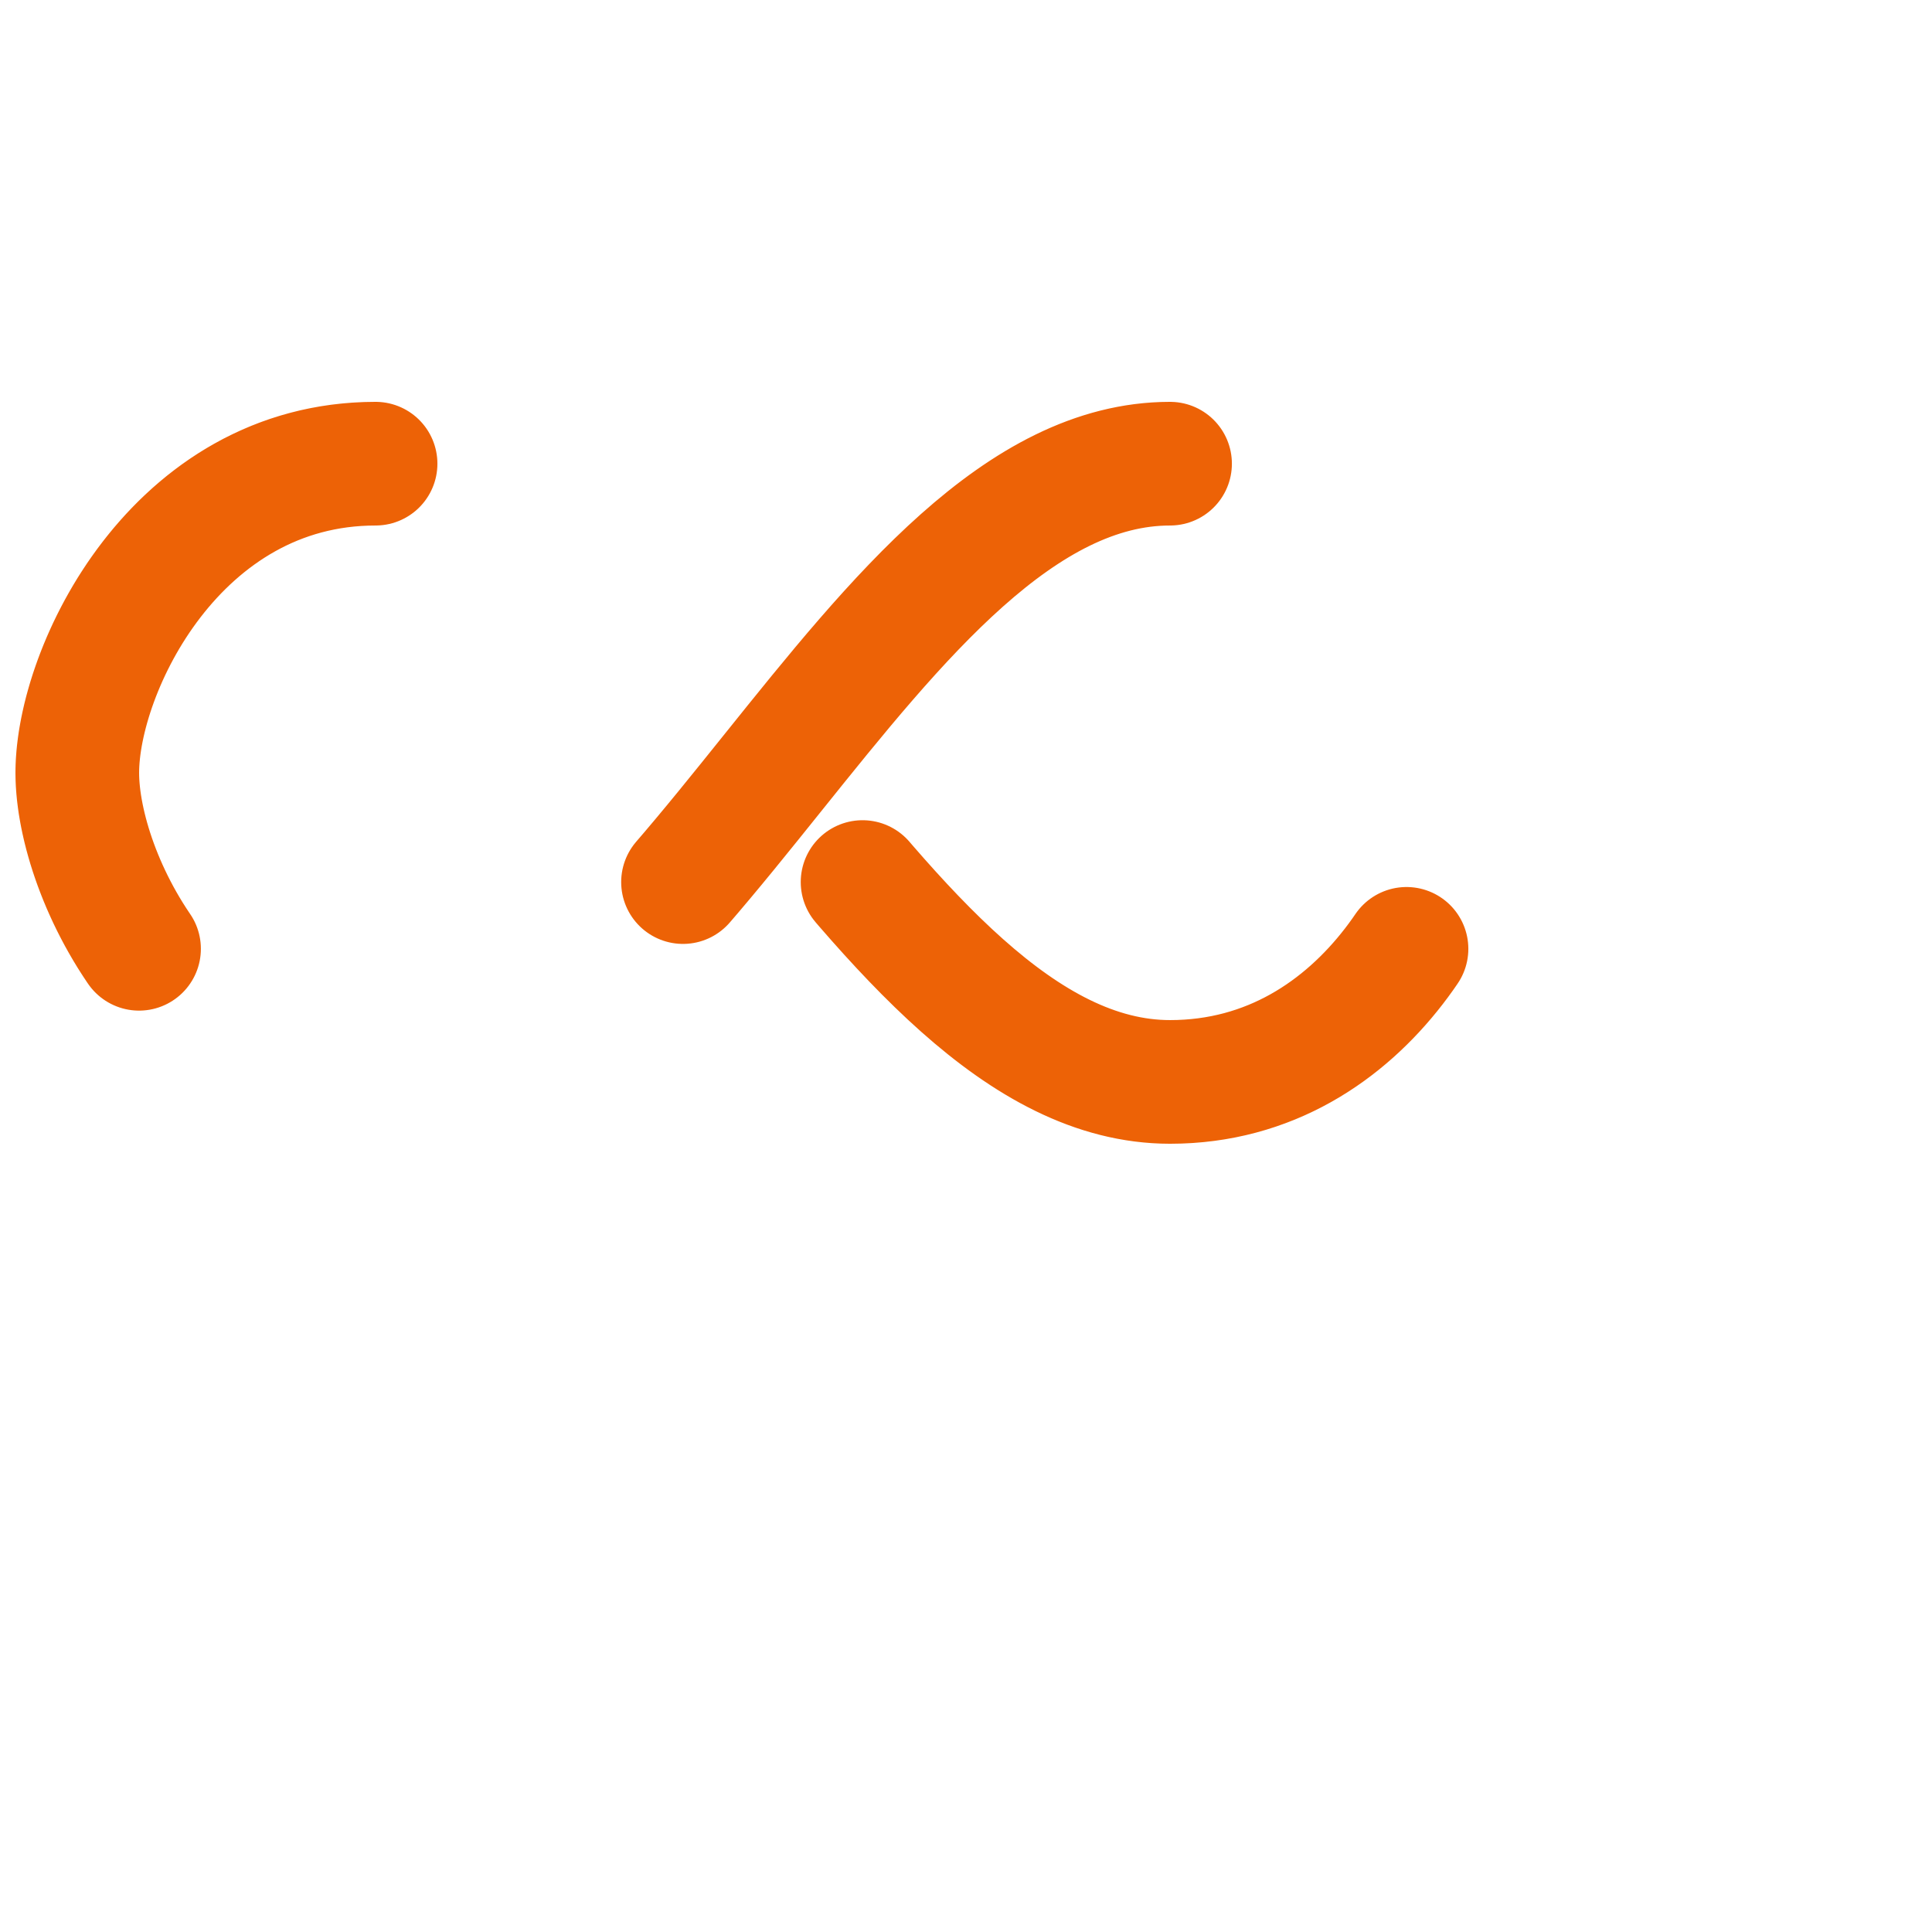
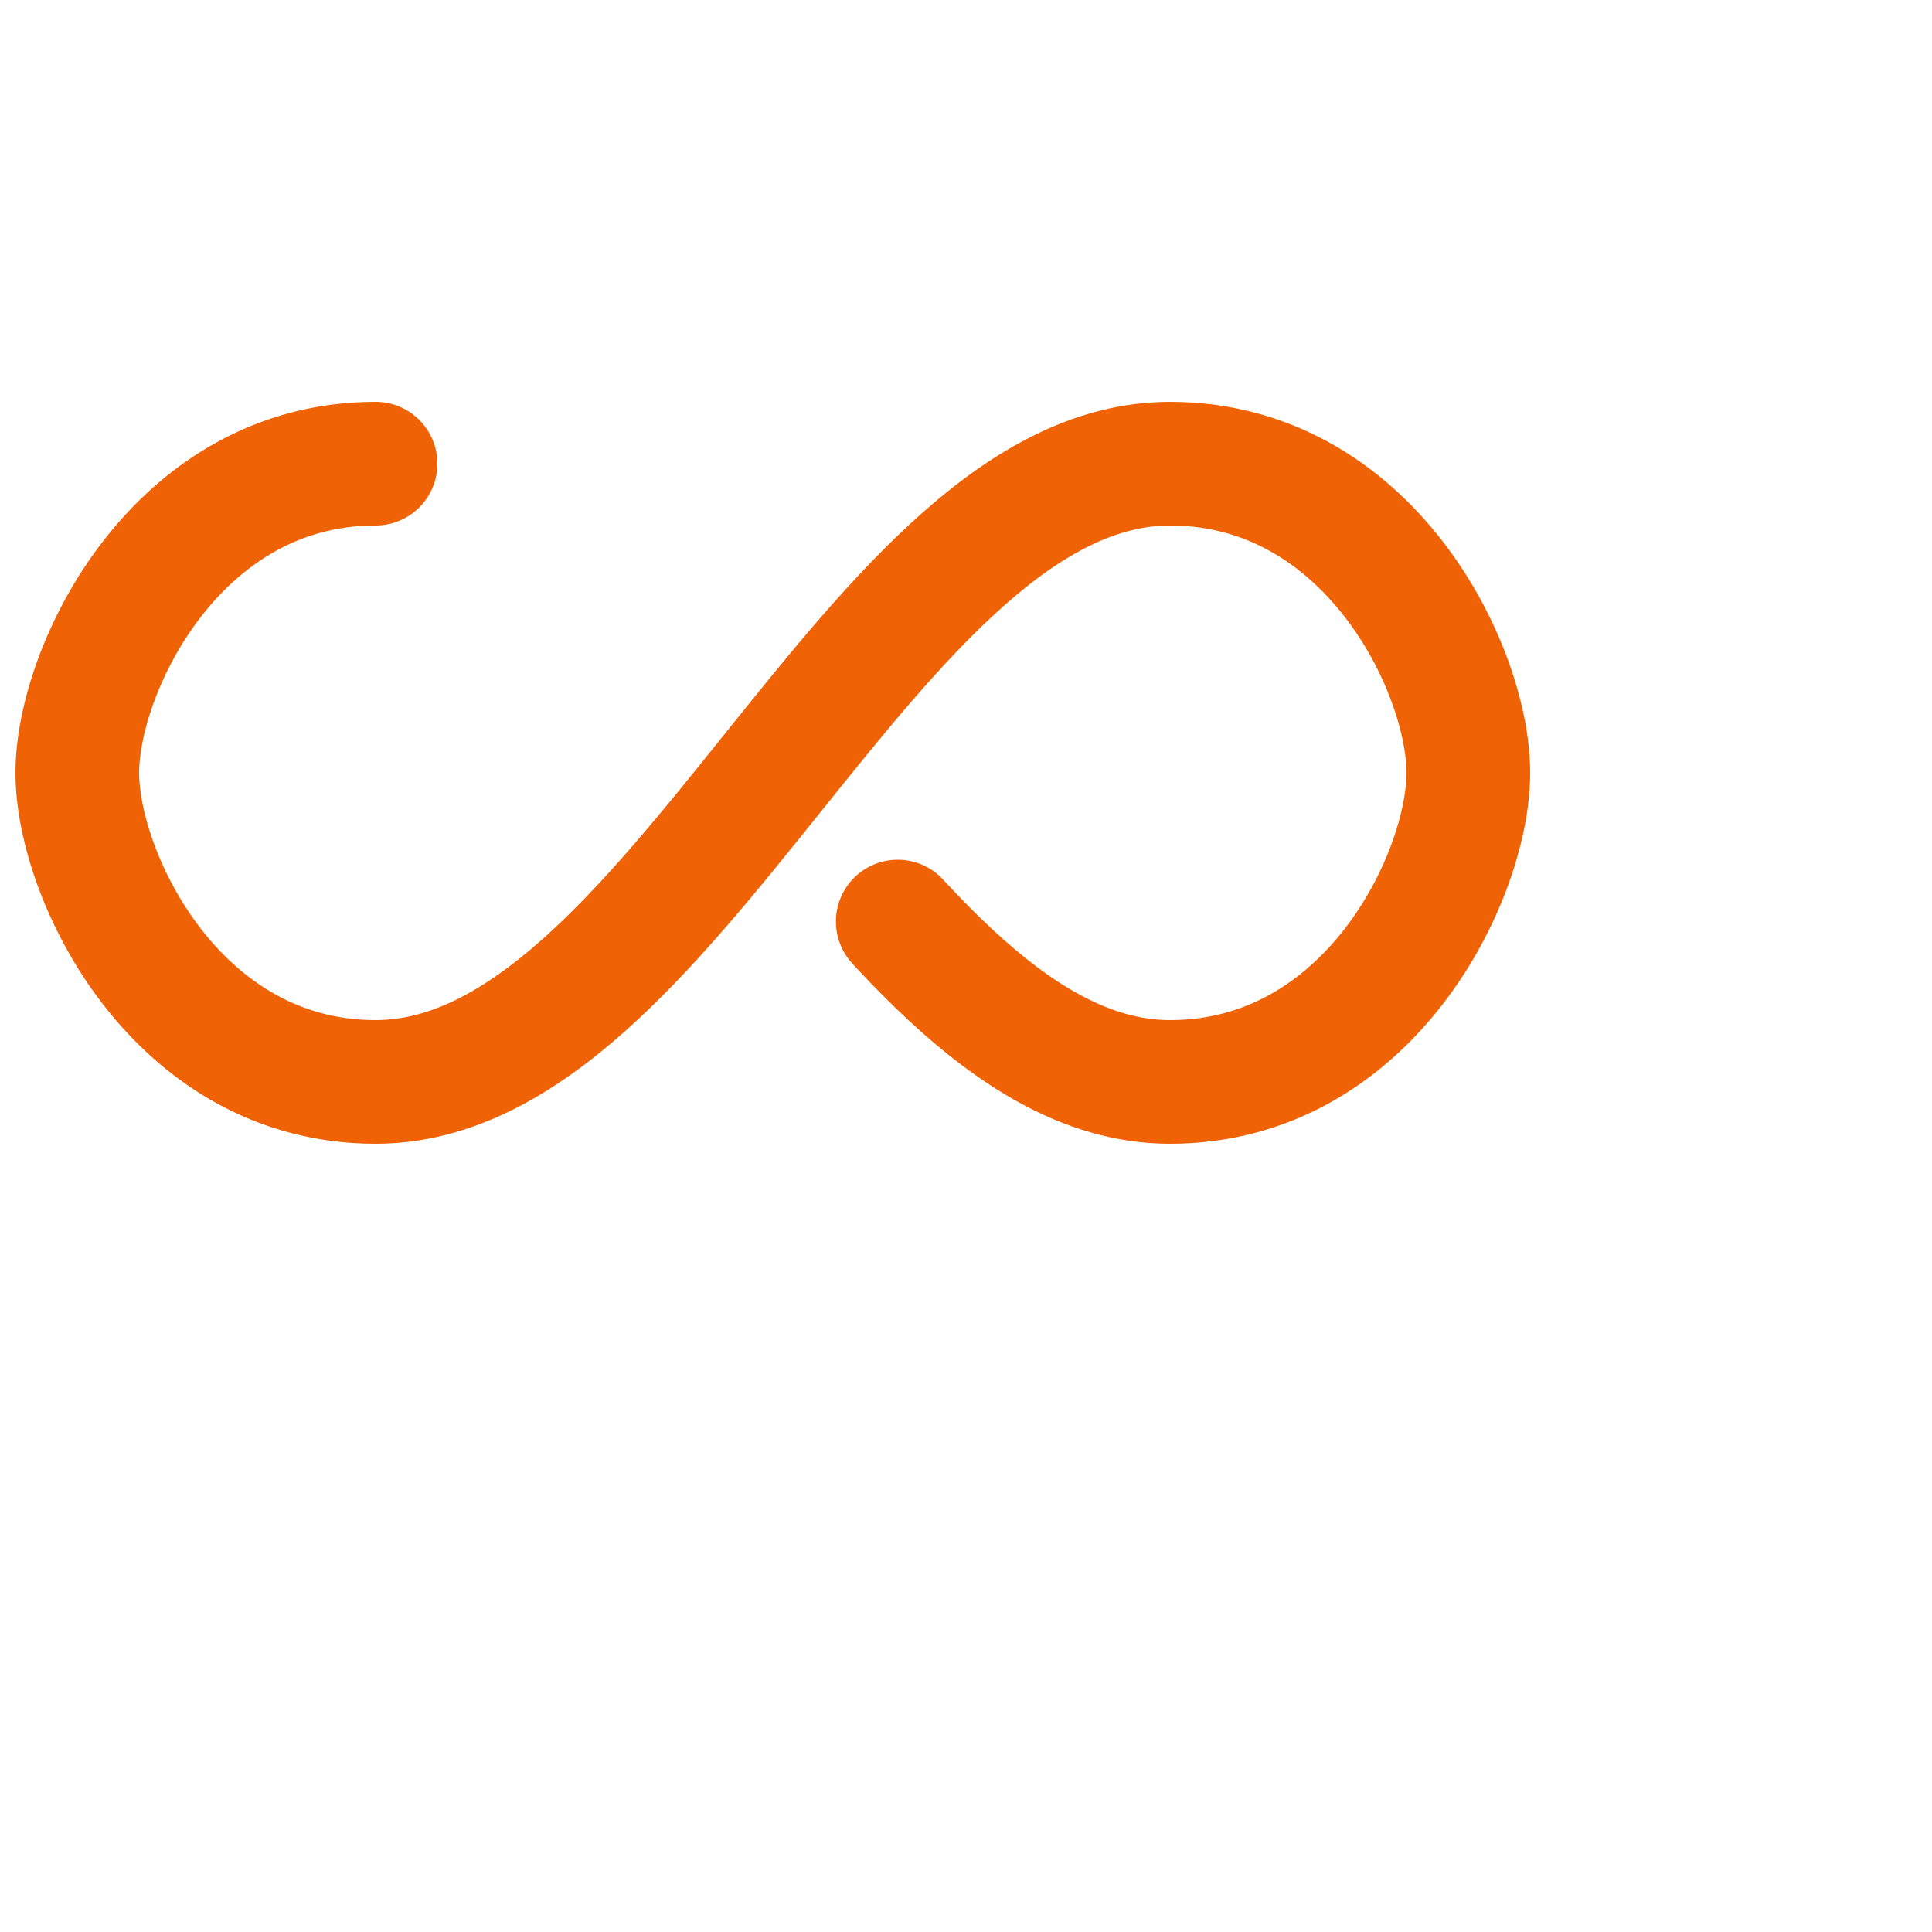
<svg xmlns="http://www.w3.org/2000/svg" style="margin: auto; background: rgb(255, 255, 255); display: block; shape-rendering: auto;" width="200px" height="200px" viewBox="0 0 100 100" preserveAspectRatio="xMidYMid">
-   <path fill="none" stroke="#ed6206" stroke-width="8" stroke-dasharray="42.765 42.765" d="M24.3 30C11.4 30 5 43.3 5 50s6.4 20 19.3 20c19.3 0 32.1-40 51.4-40 C88.6 30 95 43.3 95 50s-6.4 20-19.3 20C56.4 70 43.6 30 24.3 30z" stroke-linecap="round" style="transform:scale(0.8);transform-origin:50px 50px">
-     <animate attributeName="stroke-dashoffset" repeatCount="indefinite" dur="1.031s" keyTimes="0;1" values="0;256.589" />
+   <path fill="none" stroke="#ef6306" stroke-width="8" stroke-dasharray="210.403 46.186" d="M24.3 30C11.4 30 5 43.3 5 50s6.4 20 19.3 20c19.3 0 32.1-40 51.4-40 C88.6 30 95 43.3 95 50s-6.4 20-19.3 20C56.4 70 43.6 30 24.3 30z" stroke-linecap="round" style="transform:scale(0.8);transform-origin:50px 50px">
+     <animate attributeName="stroke-dashoffset" repeatCount="indefinite" dur="1s" keyTimes="0;1" values="0;256.589" />
  </path>
</svg>
